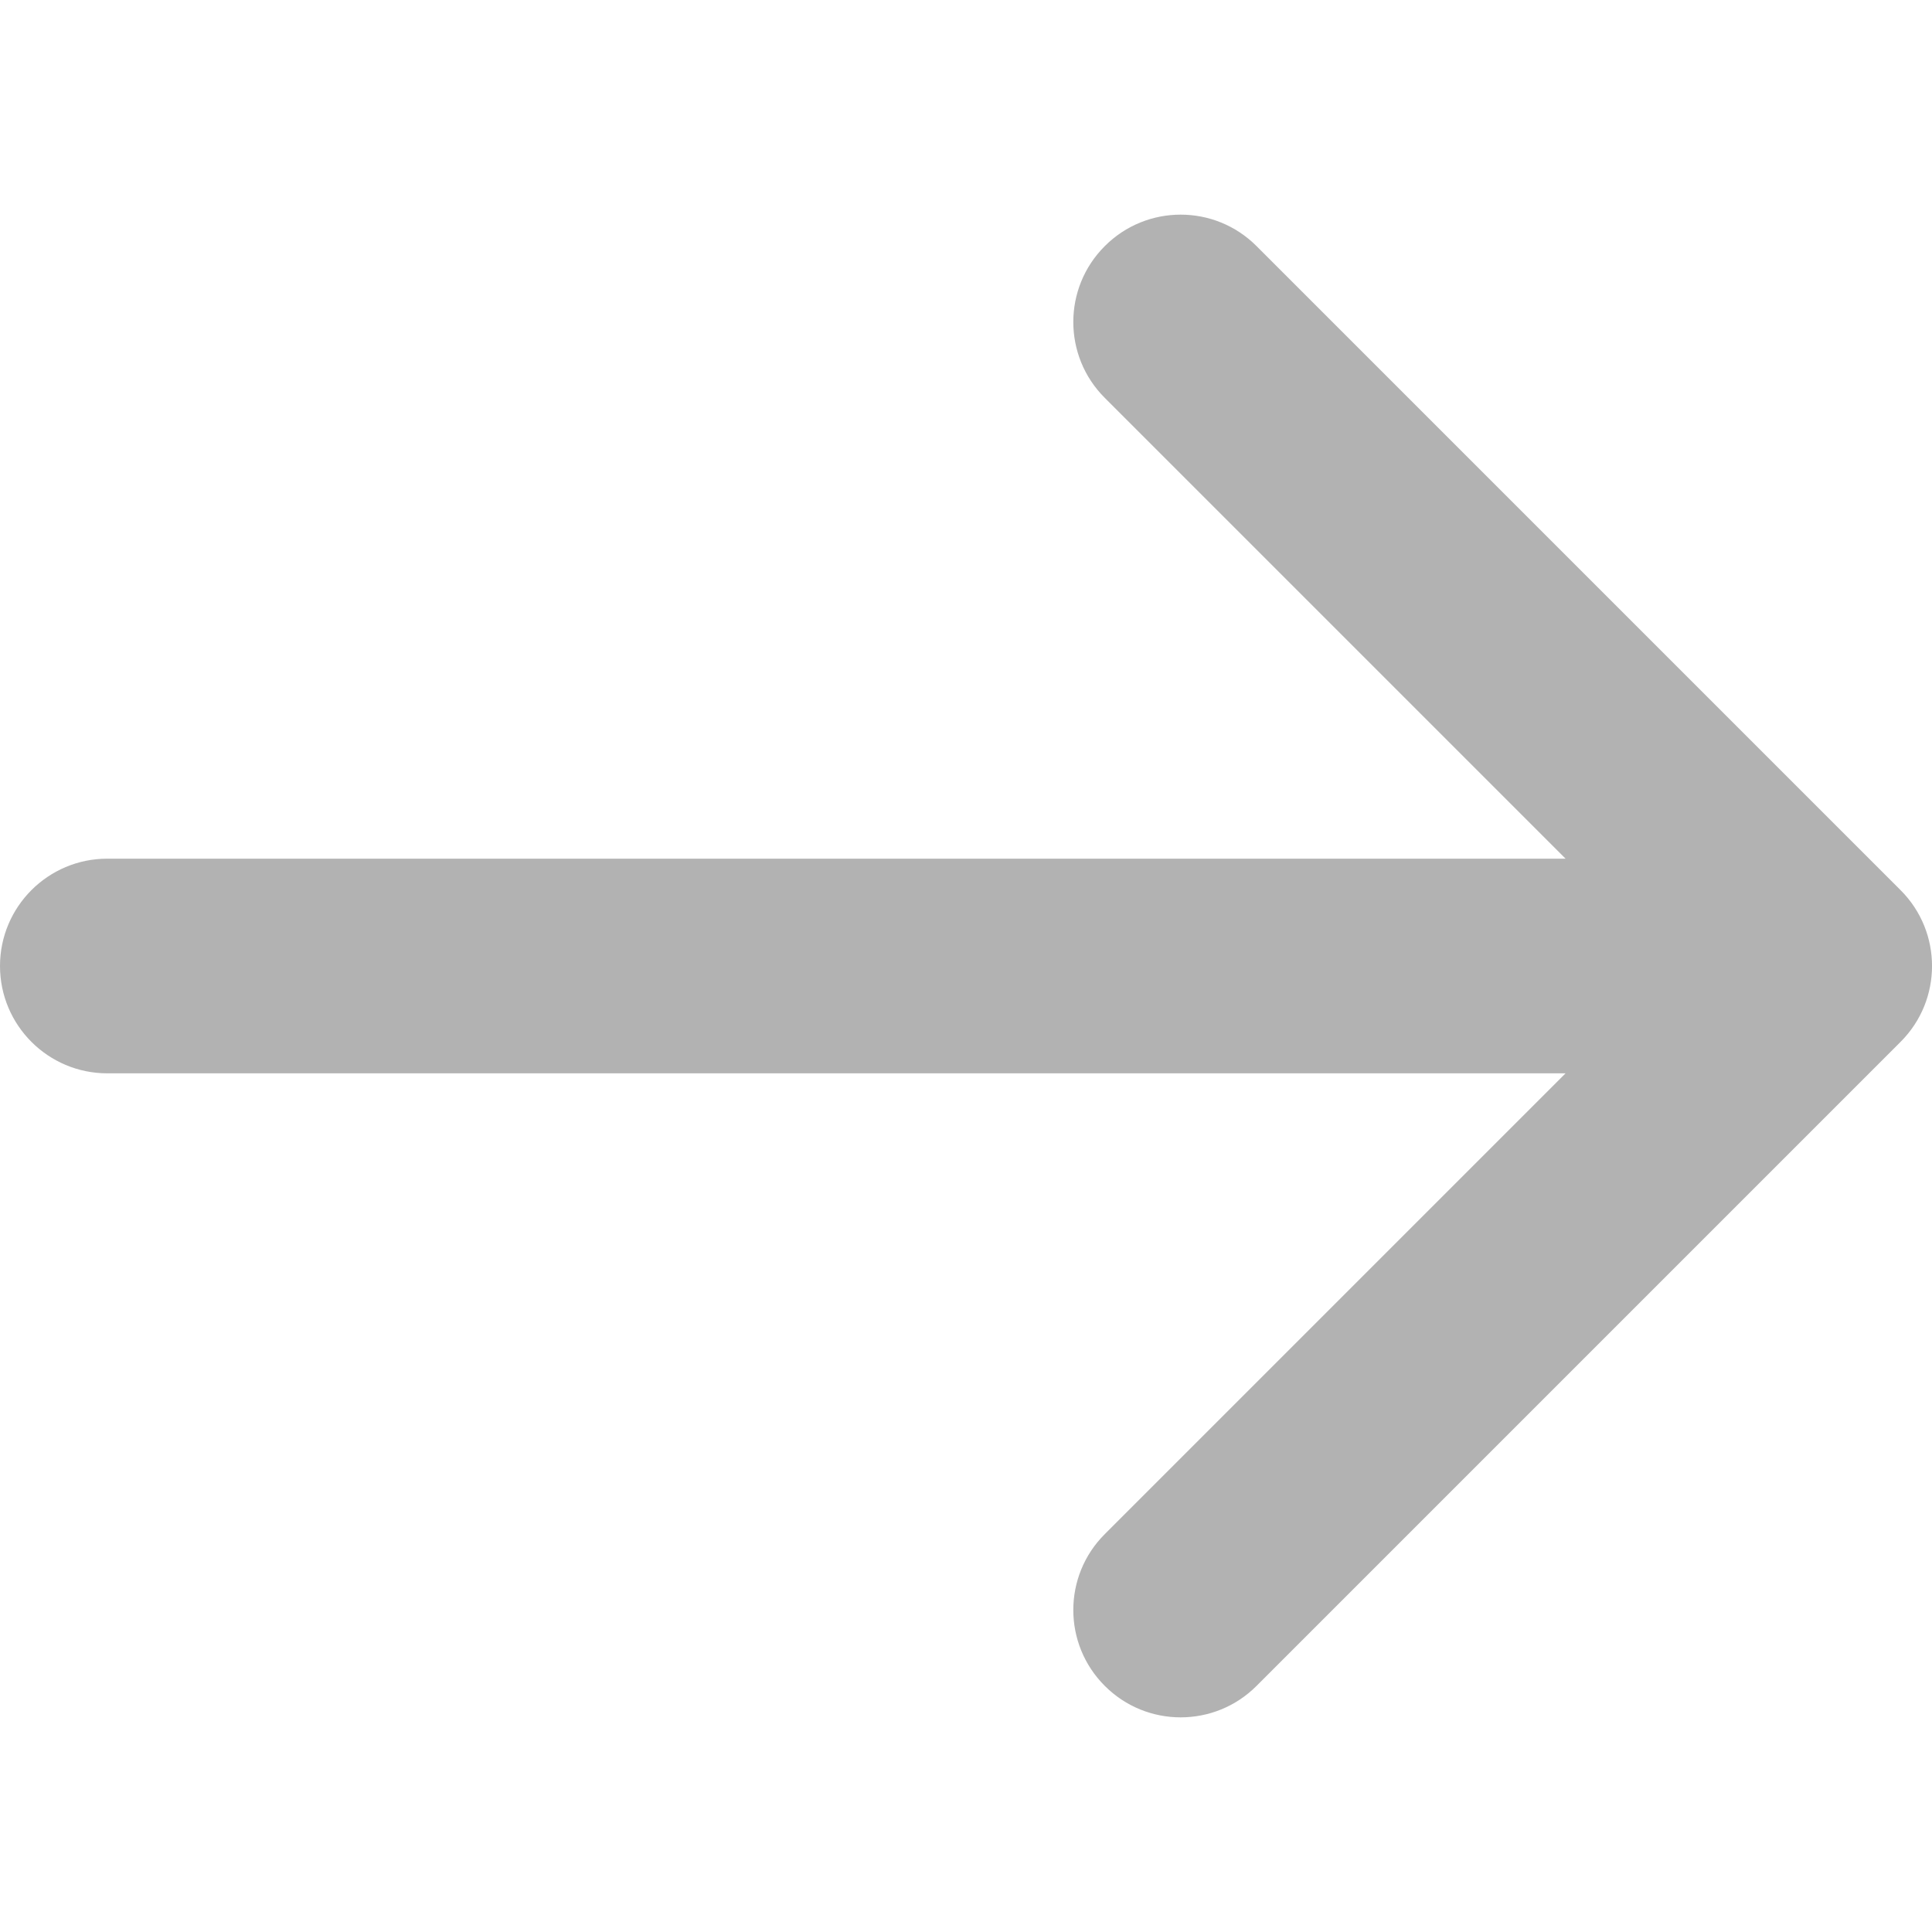
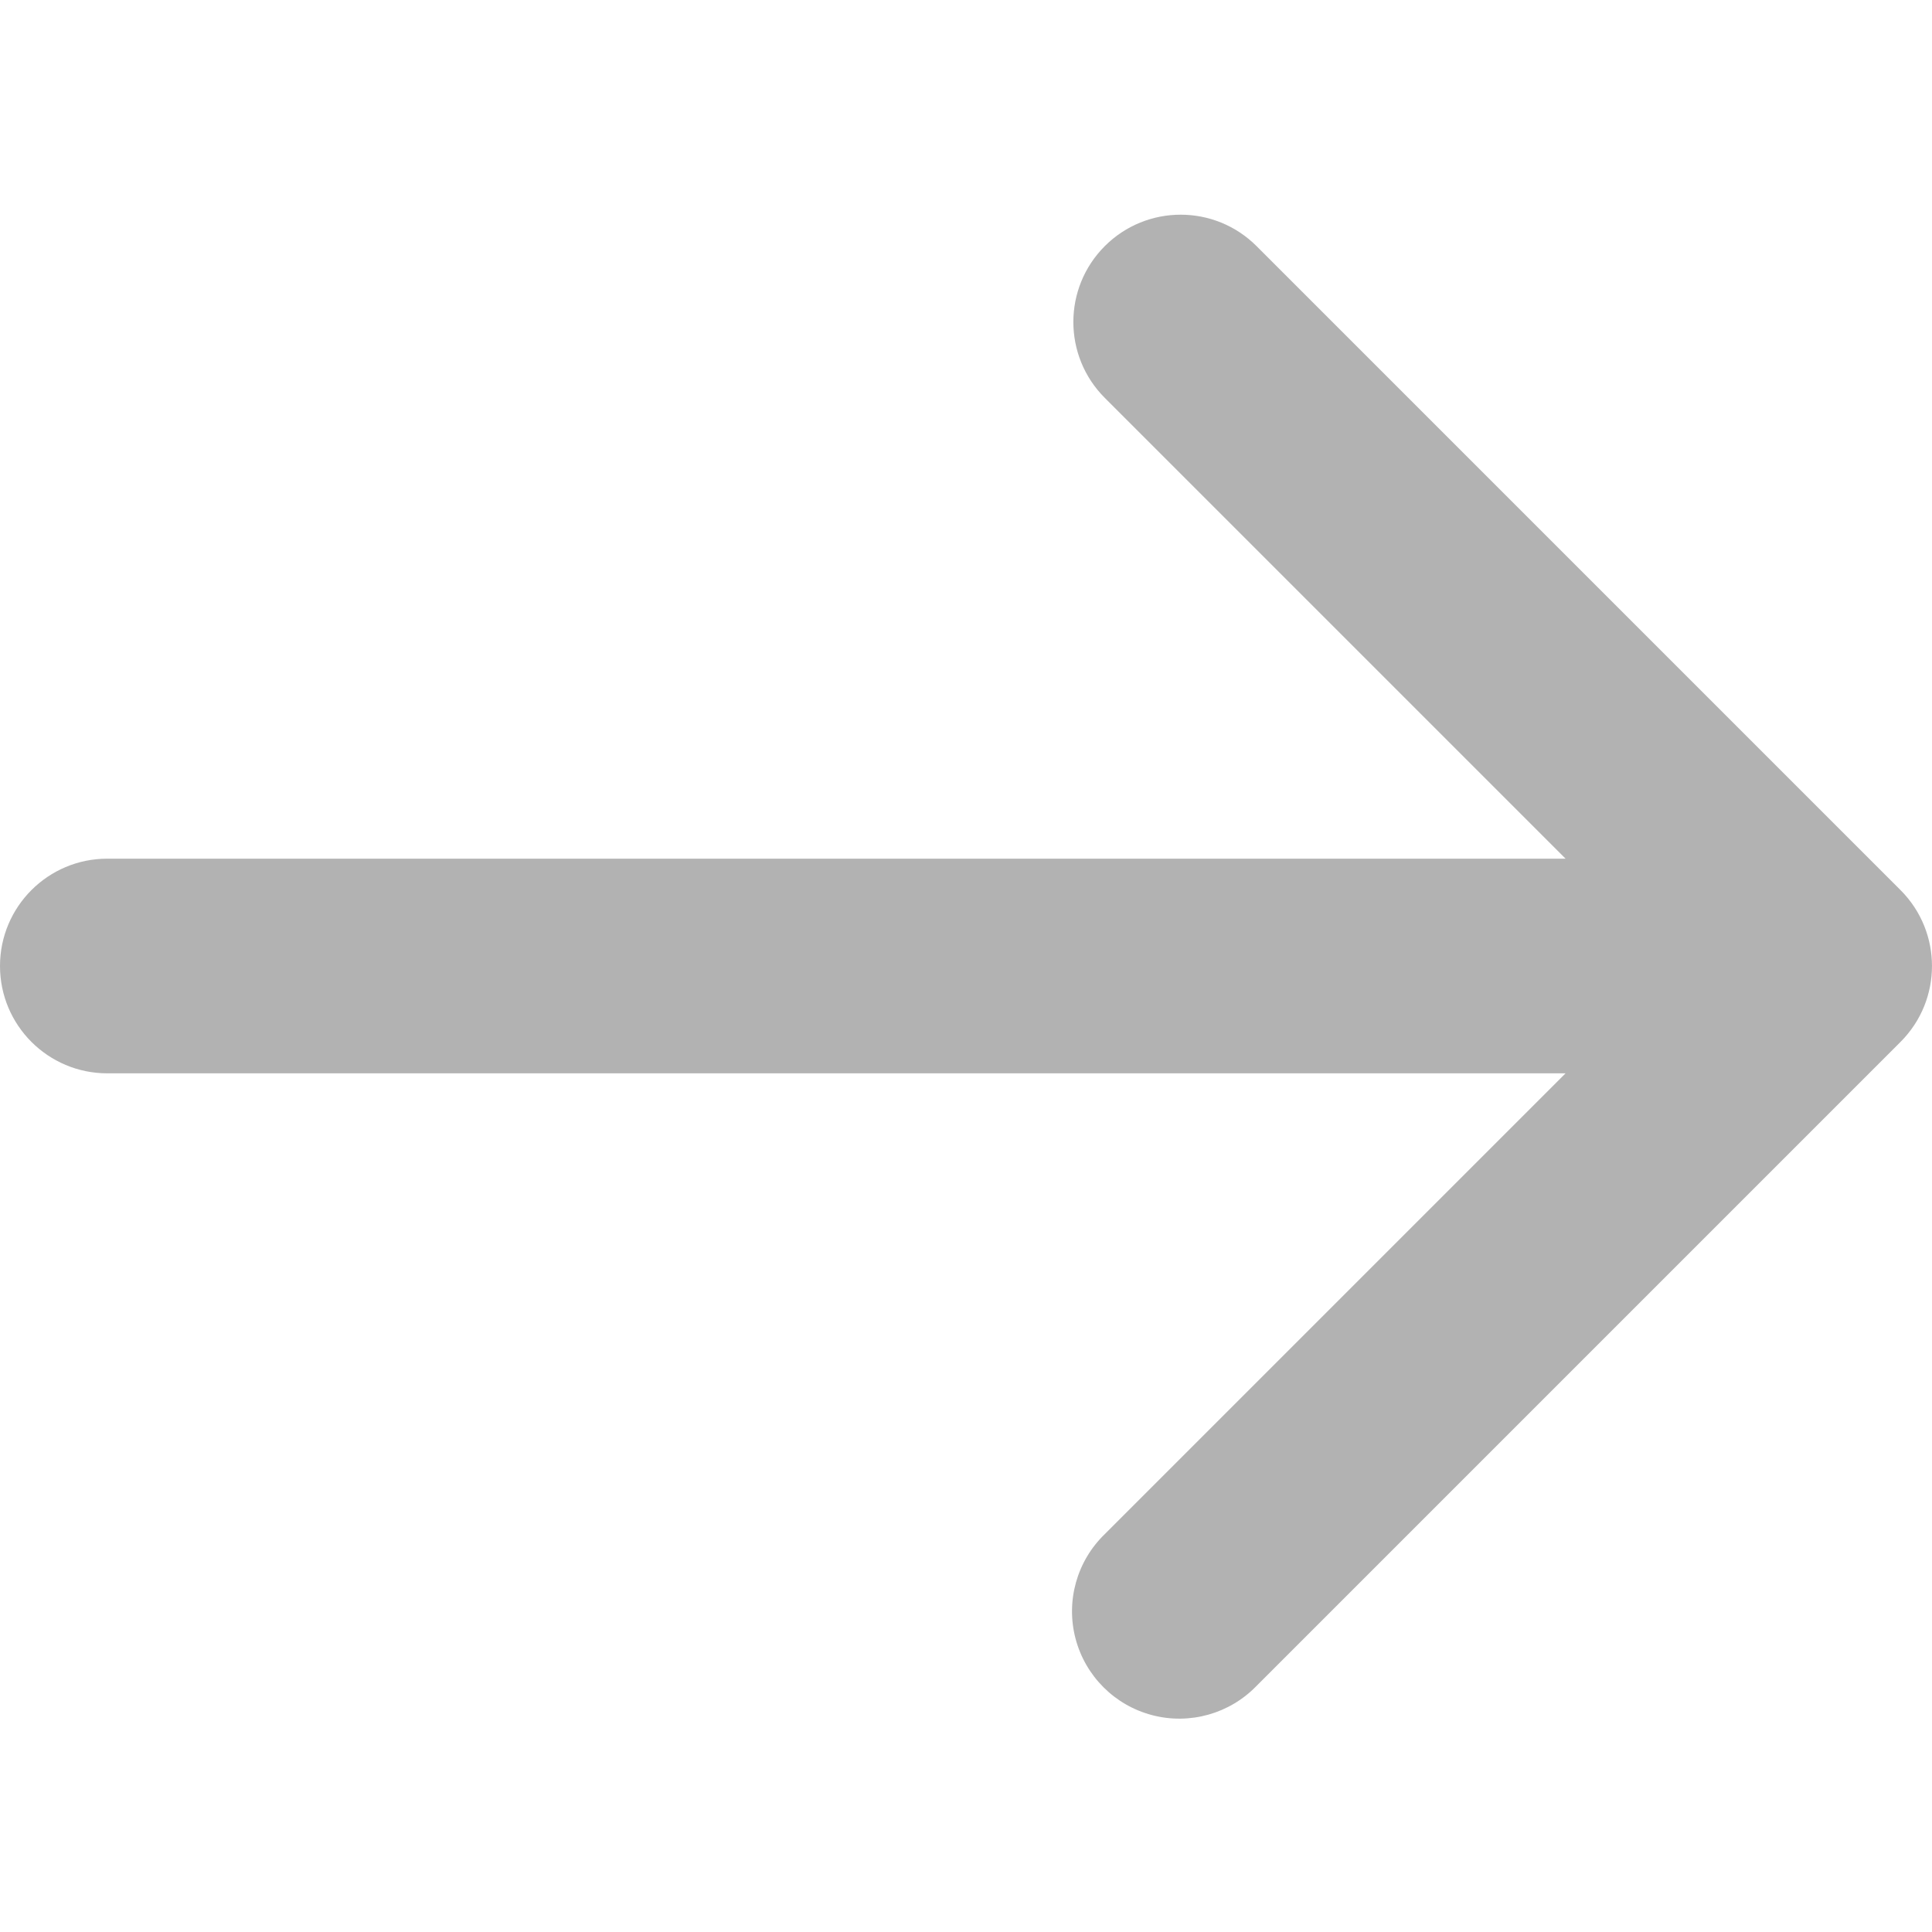
- <svg xmlns="http://www.w3.org/2000/svg" width="18" height="18" viewBox="0 0 18 18" fill="none">
-   <path fill-rule="evenodd" clip-rule="evenodd" d="M10.293 2.293C9.902 2.683 9.902 3.317 10.293 3.707L14.586 8H1C0.448 8 0 8.448 0 9C0 9.552 0.448 10 1 10H14.586L10.293 14.293C9.902 14.683 9.902 15.317 10.293 15.707C10.683 16.098 11.317 16.098 11.707 15.707L17.707 9.707C18.098 9.317 18.098 8.683 17.707 8.293L11.707 2.293C11.317 1.902 10.683 1.902 10.293 2.293Z" fill="#B2B2B2" />
+ <svg xmlns="http://www.w3.org/2000/svg" width="18" height="18" fill="none">
+   <path fill-rule="evenodd" clip-rule="evenodd" d="M10.293 2.293a1 1 0 0 0 0 1.414L14.586 8H1a1 1 0 0 0 0 2h13.586l-4.293 4.293a1 1 0 1 0 1.414 1.414l6-6a1 1 0 0 0 0-1.414l-6-6a1 1 0 0 0-1.414 0z" fill="#B2B2B2" />
</svg>
